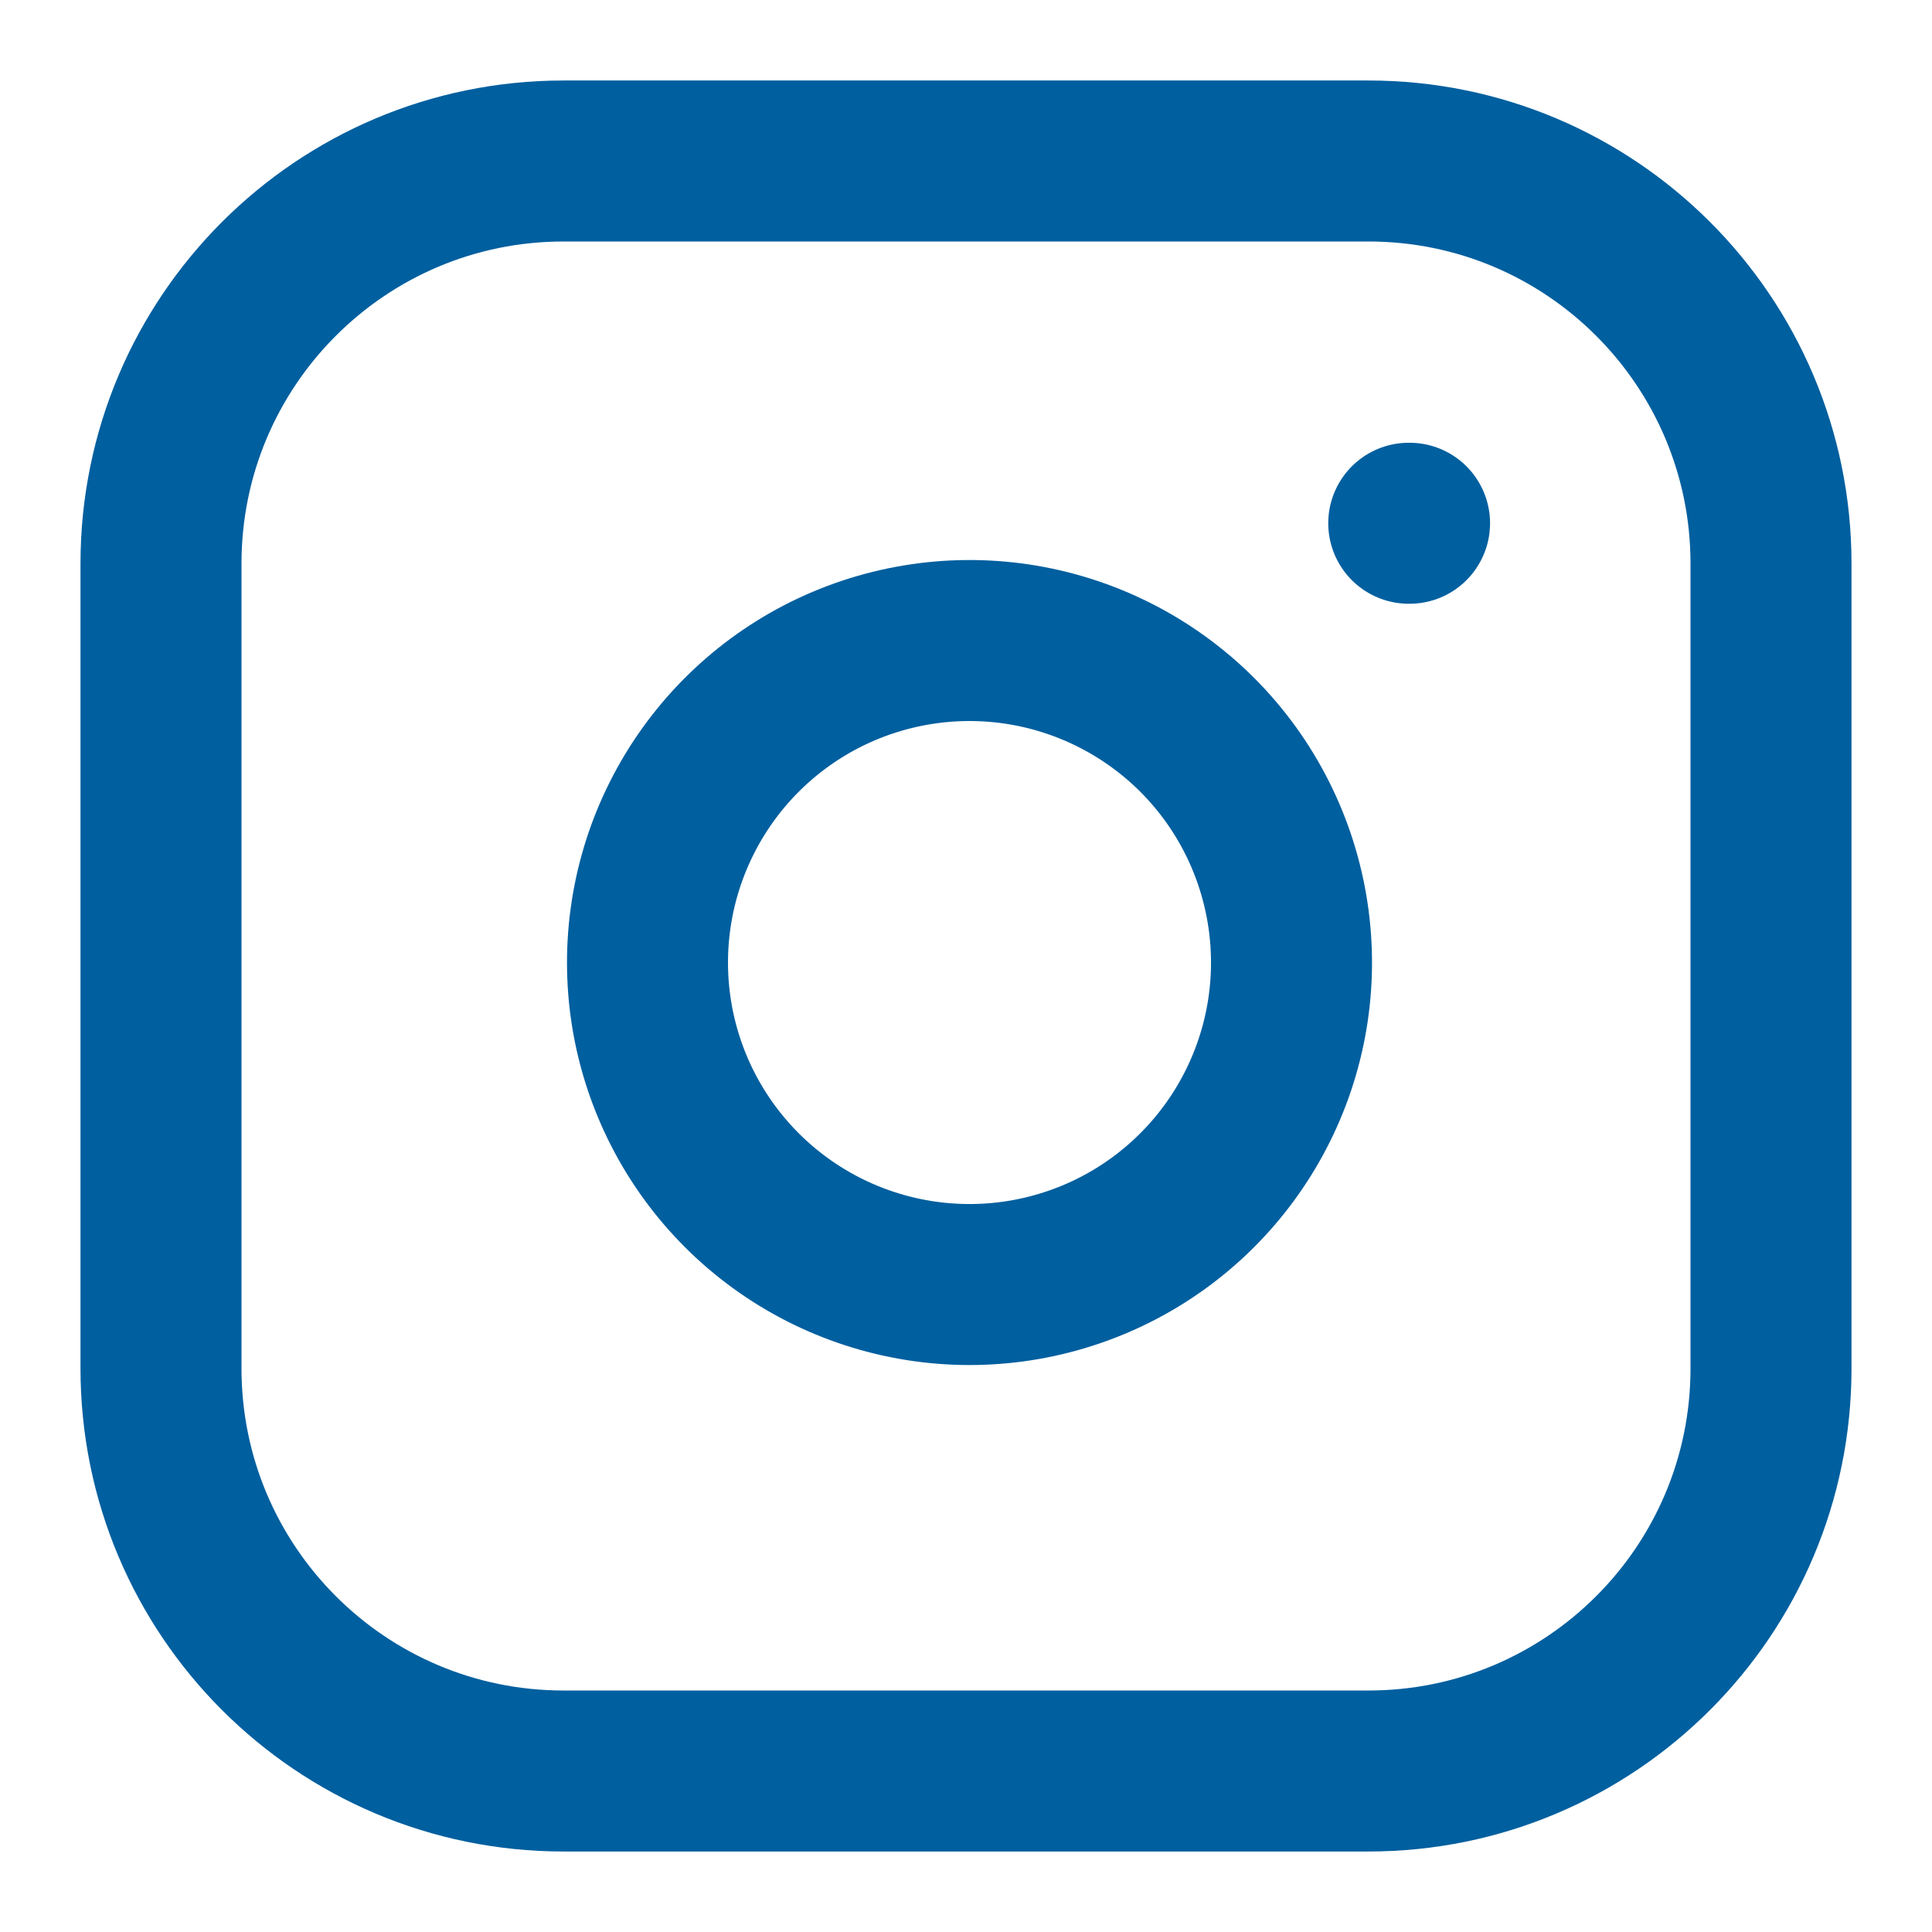
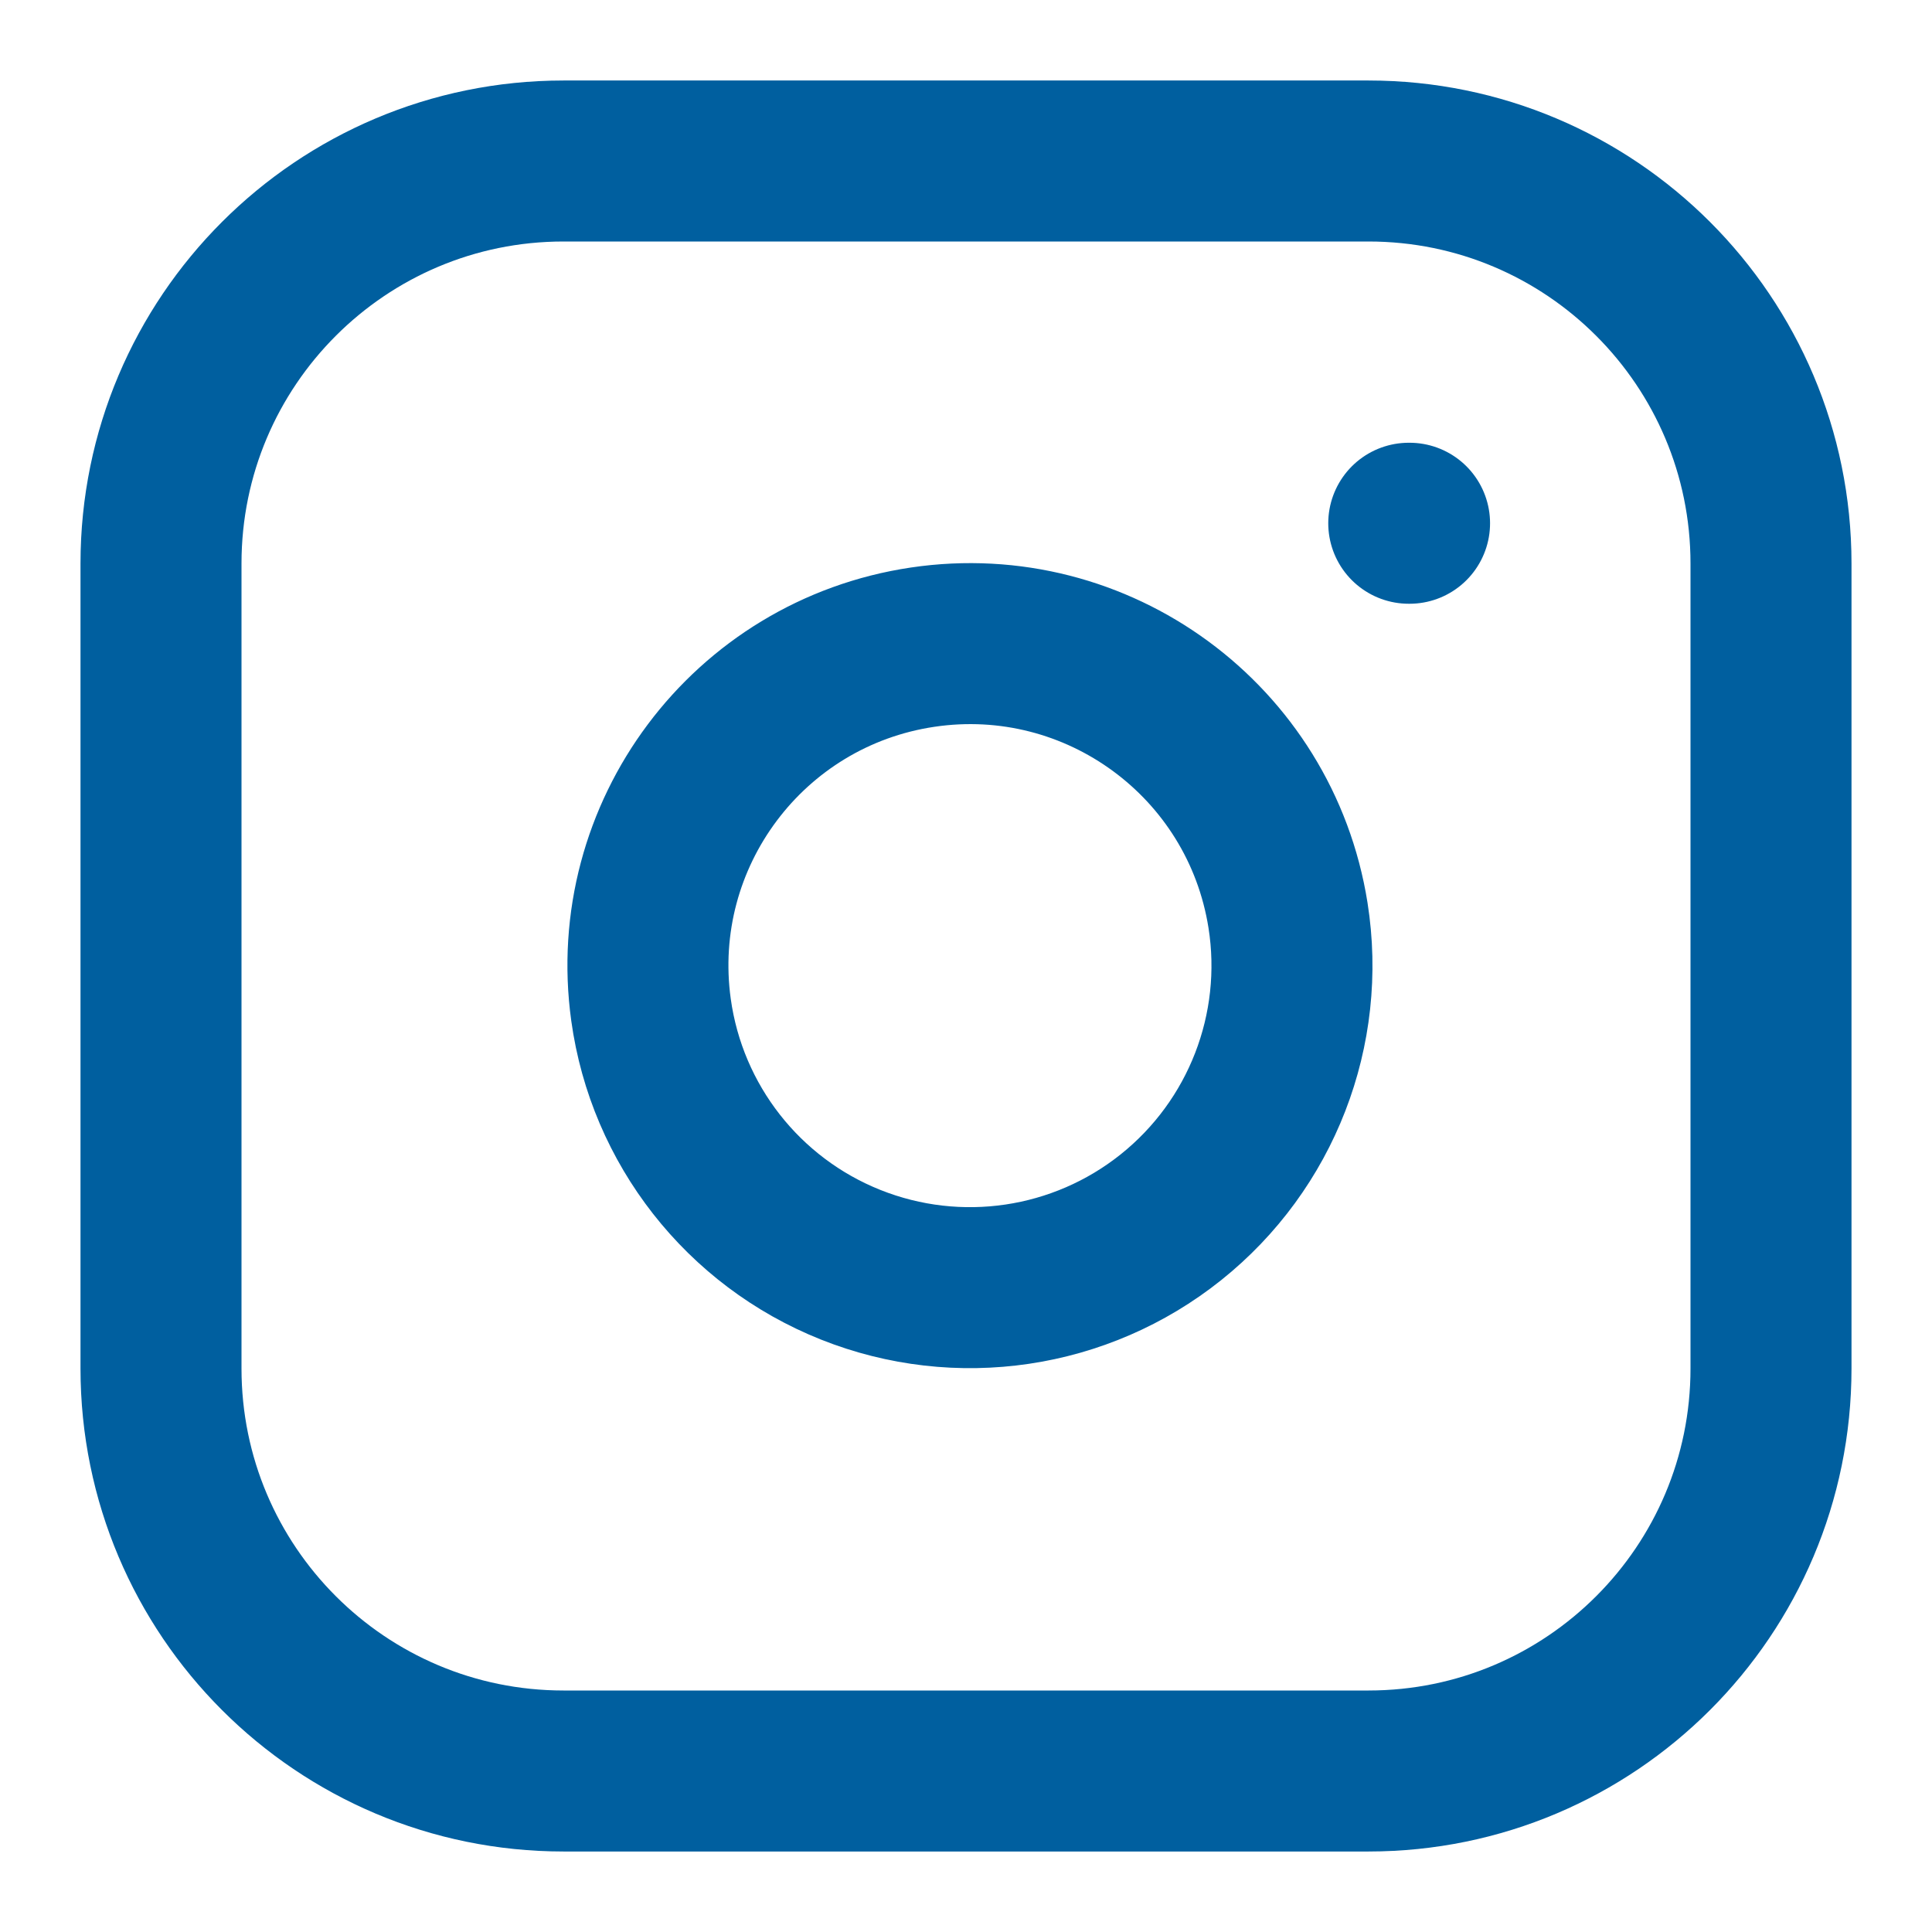
- <svg xmlns="http://www.w3.org/2000/svg" width="24" height="24" viewBox="0 0 24 24" fill="none">
-   <path d="M17 2H7C4.239 2 2 4.239 2 7V17C2 19.761 4.239 22 7 22H17C19.761 22 22 19.761 22 17V7C22 4.239 19.761 2 17 2Z" stroke="#005F9F" stroke-width="2" stroke-linecap="round" stroke-linejoin="round" />
-   <path d="M16 11.37C16.124 12.202 15.982 13.052 15.594 13.799C15.207 14.546 14.593 15.152 13.842 15.53C13.09 15.908 12.239 16.04 11.408 15.906C10.577 15.772 9.81 15.38 9.215 14.785C8.62 14.19 8.228 13.423 8.094 12.592C7.961 11.762 8.092 10.91 8.471 10.158C8.849 9.407 9.454 8.794 10.201 8.406C10.948 8.019 11.798 7.877 12.63 8C13.479 8.126 14.265 8.522 14.872 9.128C15.479 9.735 15.874 10.521 16 11.37Z" stroke="#005F9F" stroke-width="2" stroke-linecap="round" stroke-linejoin="round" />
-   <path d="M17.5 6.5H17.51" stroke="#005F9F" stroke-width="2" stroke-linecap="round" stroke-linejoin="round" />
+ <svg xmlns="http://www.w3.org/2000/svg" width="24" height="24" fill="none">
+   <path d="M17 2H7a5 5 0 00-5 5v10a5 5 0 005 5h10a5 5 0 005-5V7a5 5 0 00-5-5z" stroke="#005F9F" stroke-width="2" stroke-linecap="round" stroke-linejoin="round" />
+   <path d="M16 11.37a4 4 0 11-7.913 1.174A4 4 0 0116 11.37zm1.5-4.87h.01" stroke="#005F9F" stroke-width="2" stroke-linecap="round" stroke-linejoin="round" />
</svg>
